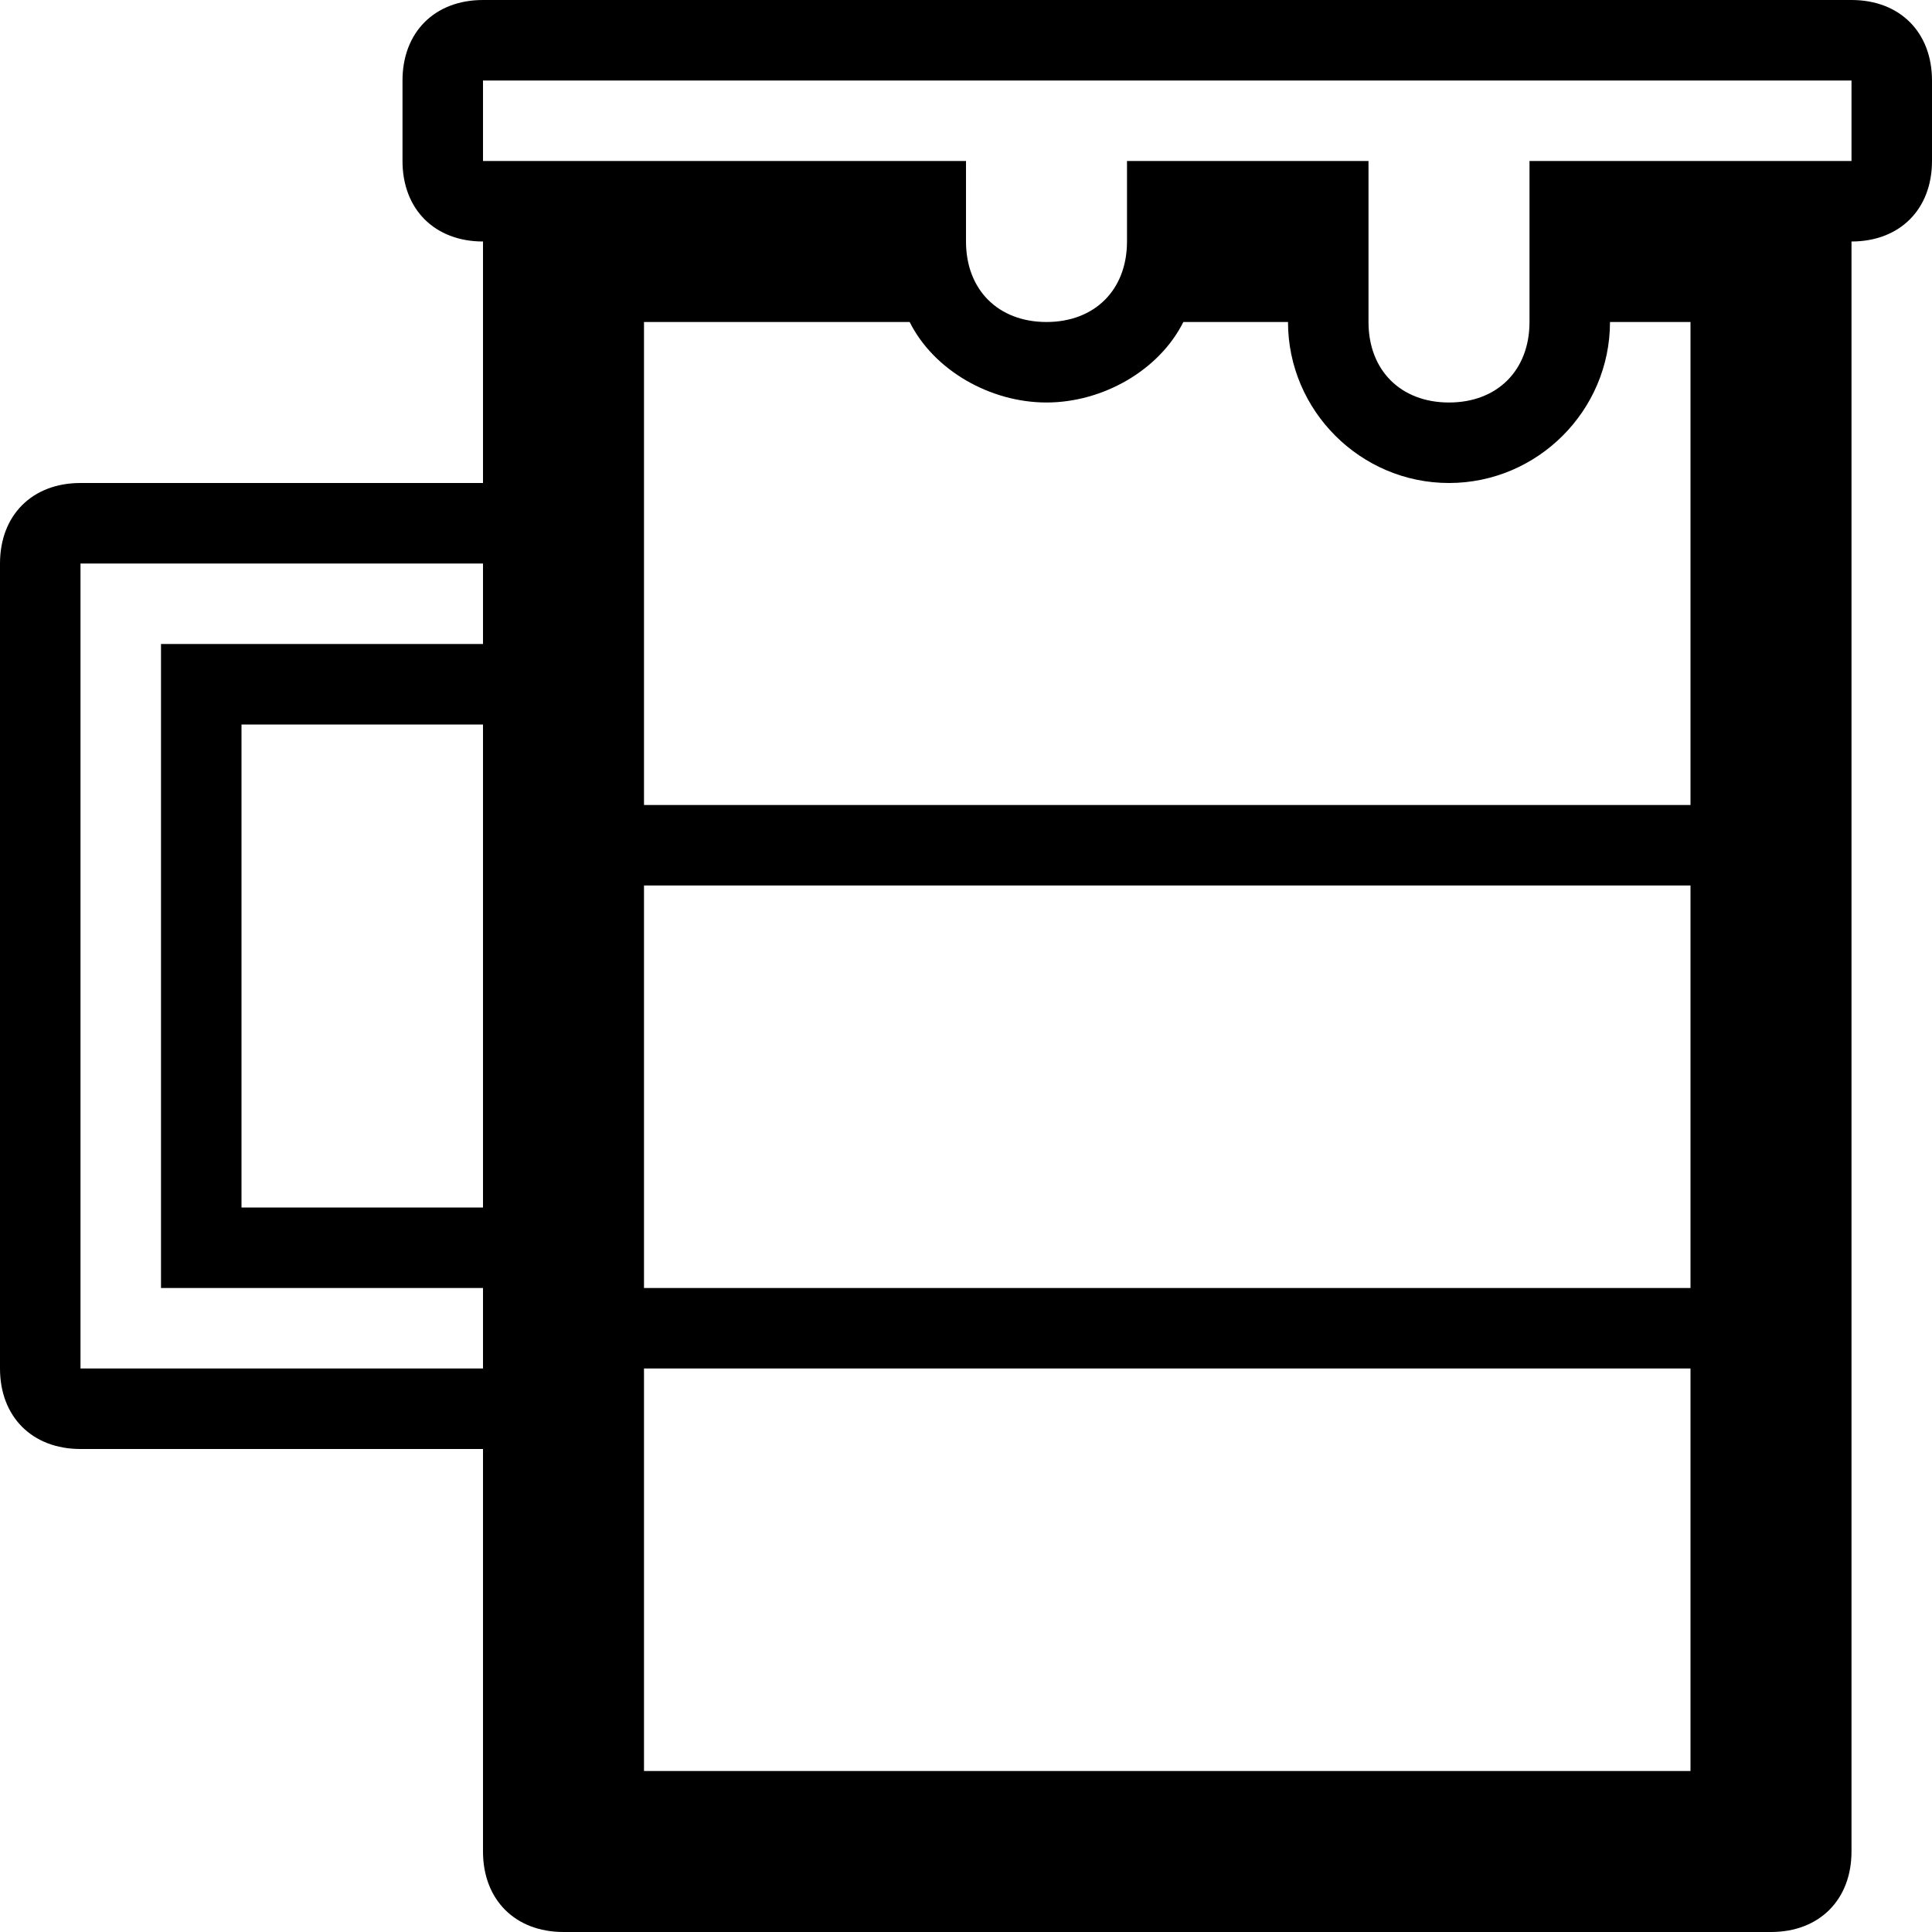
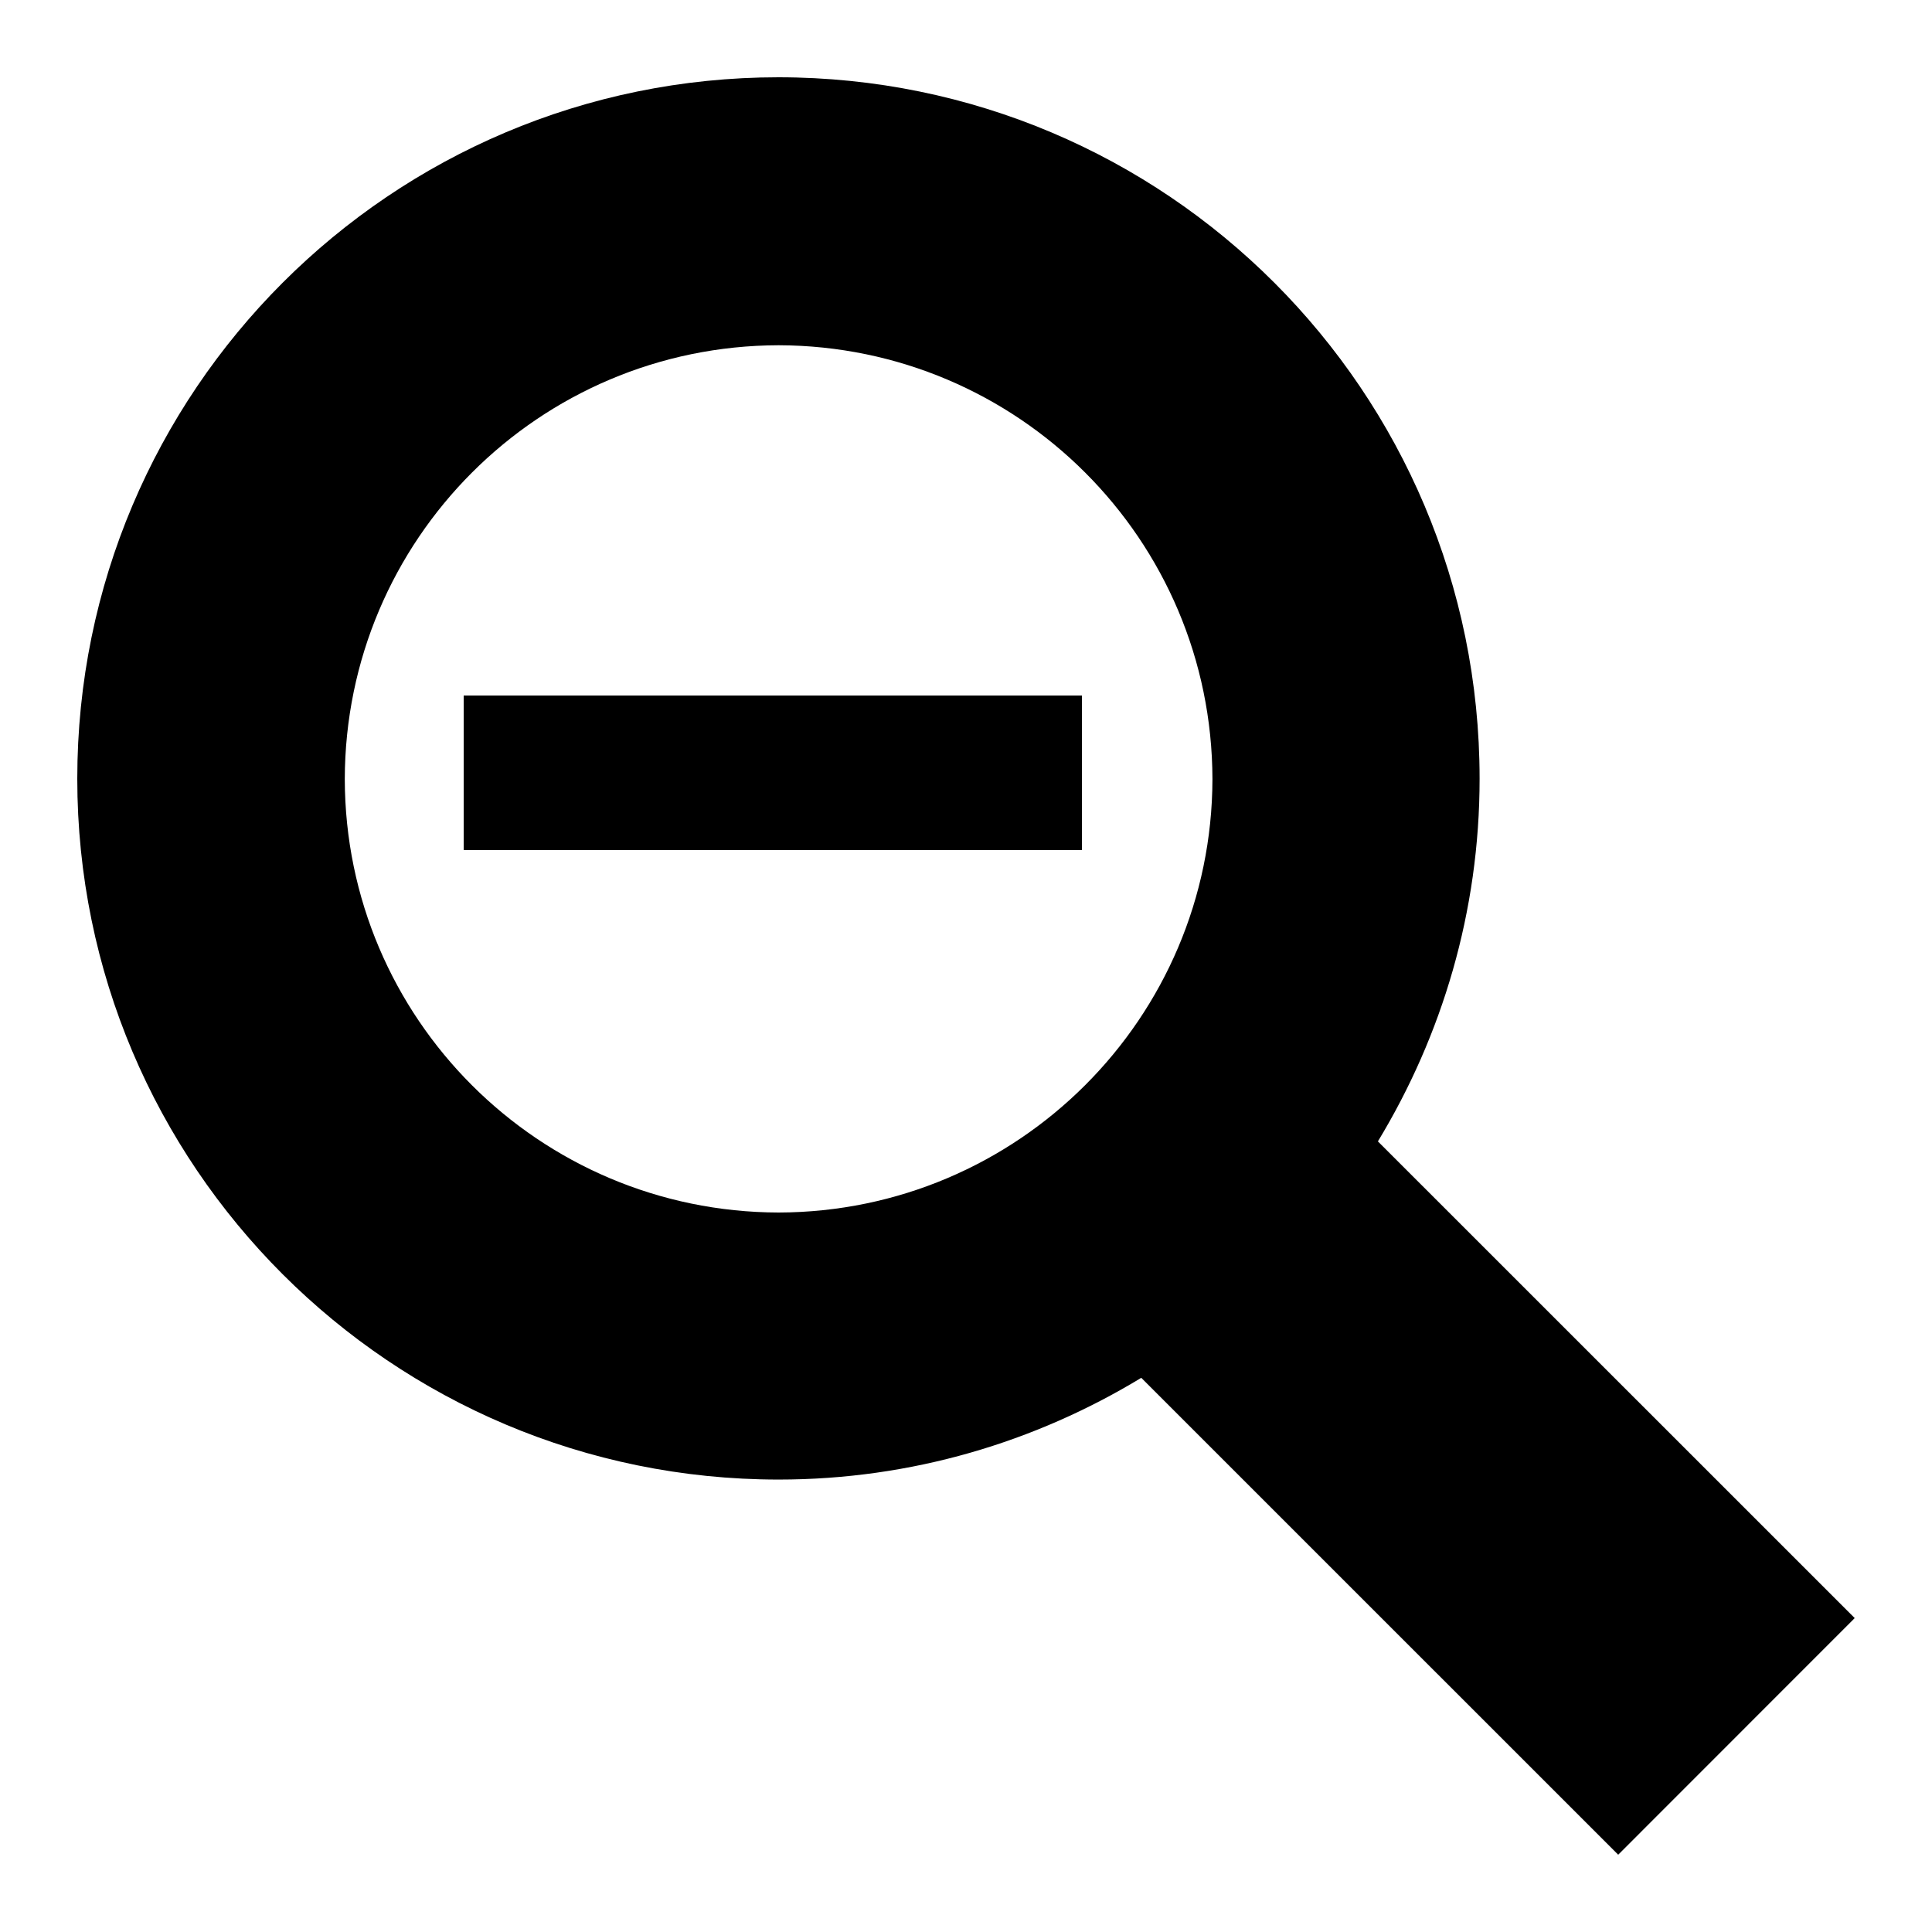
- <svg xmlns="http://www.w3.org/2000/svg" enable-background="new 0 0 24 24" height="24px" id="Layer_1" version="1.1" viewBox="0 0 24 24" width="24px" xml:space="preserve">
-   <path d="M23,0H6C5.4,0,5,0.4,5,1v1c0,0.6,0.4,1,1,1v3H1C0.4,6,0,6.4,0,7v10c0,0.6,0.4,1,1,1h5v5c0,0.6,0.4,1,1,1h15c0.6,0,1-0.4,1-1  V3c0.6,0,1-0.4,1-1V1C24,0.4,23.6,0,23,0z M6,15H3V9h3V15z M6,8H2v8h4v1H1V7h5V8z M21,22H8v-5h13V22z M21,16H8v-5h13V16z M21,10H8V4  h3.3c0.3,0.6,1,1,1.7,1s1.4-0.4,1.7-1H16c0,1.1,0.9,2,2,2s2-0.9,2-2h1V10z M23,2h-1h-3v1v1c0,0.6-0.4,1-1,1s-1-0.4-1-1V2h-3v1  c0,0.6-0.4,1-1,1s-1-0.4-1-1V2H7H6V1h17V2z" />
+ <svg xmlns="http://www.w3.org/2000/svg" enable-background="new 0 0 50 50" height="50px" id="Layer_1" version="1.1" viewBox="0 0 50 50" width="50px" xml:space="preserve">
+   <path d="M35.66 29.539c1.661-2.739 2.632-5.948 2.632-9.385 0-10.029-8.115-18.15-18.146-18.154-10.022.003-18.146 8.125-18.146 18.152 0 10.018 8.125 18.139 18.152 18.139 3.44 0 6.645-.972 9.384-2.633l12.343 12.342 6.121-6.124-12.34-12.337zm-15.51 1.841c-6.202-.015-11.216-5.027-11.227-11.216.012-6.202 5.027-11.215 11.227-11.229 6.199.016 11.215 5.028 11.228 11.229-.013 6.182-5.031 11.201-11.228 11.216zM12 18h16v4h-16z" />
</svg>
